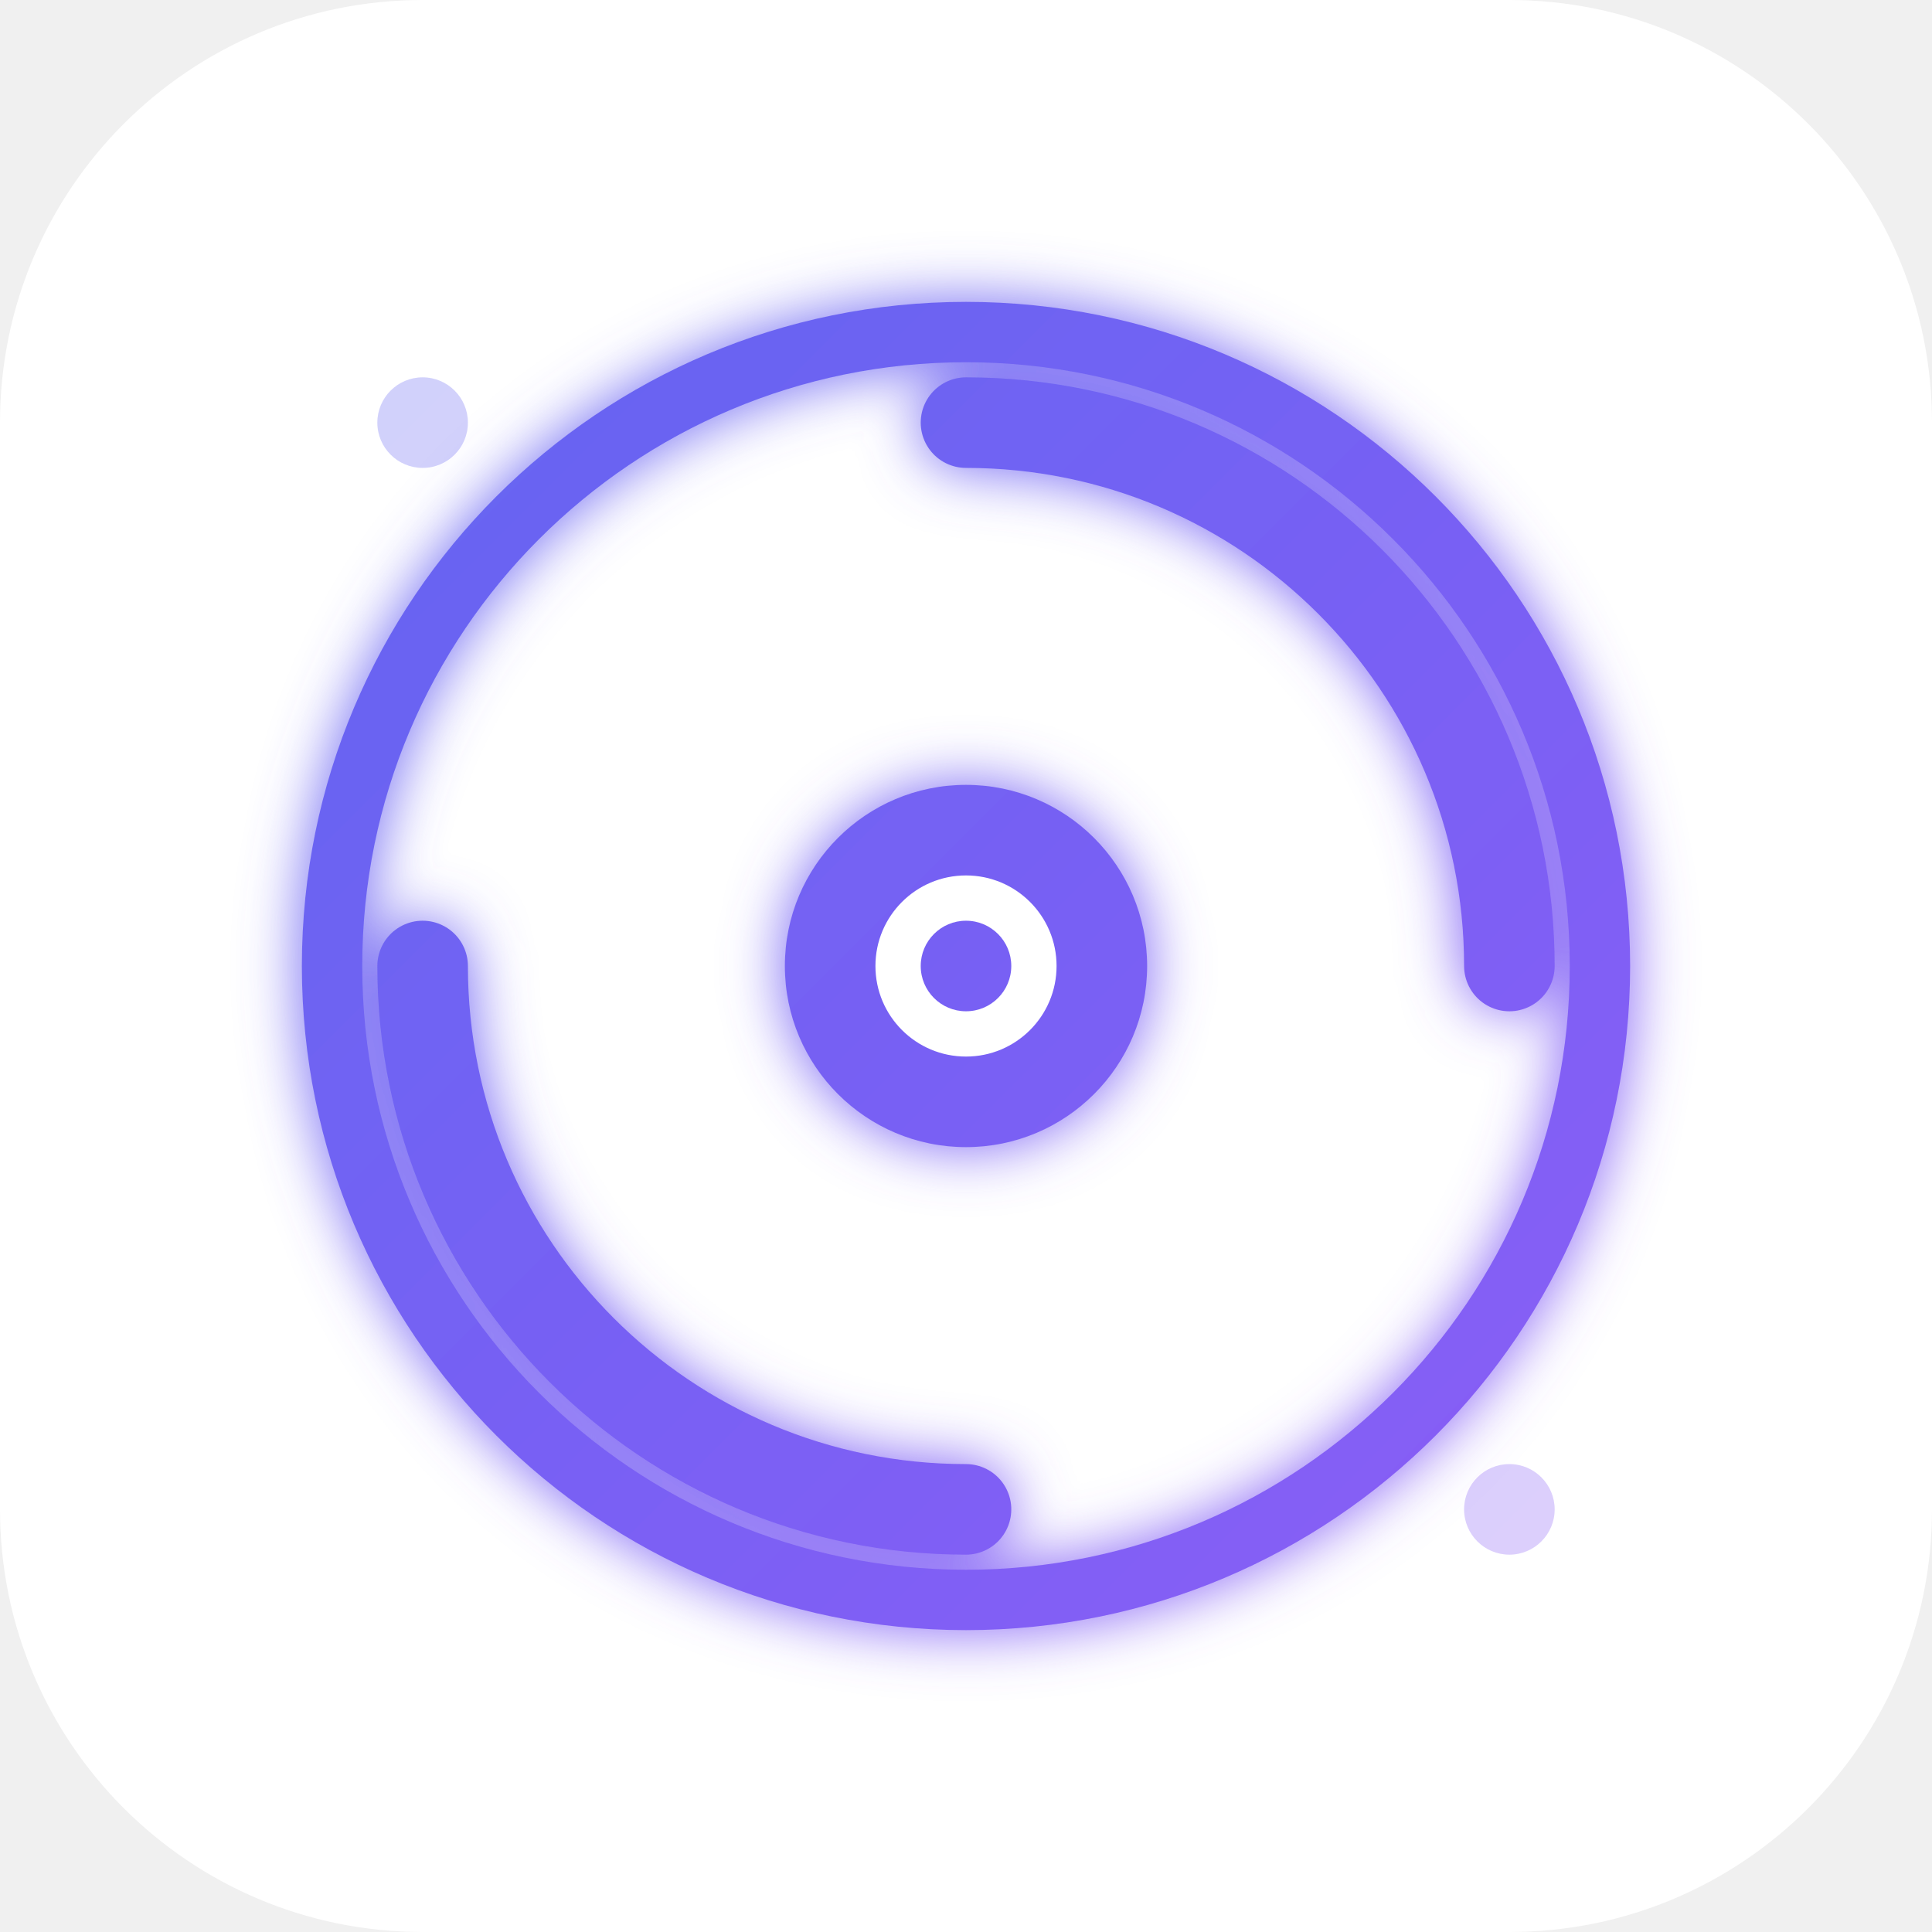
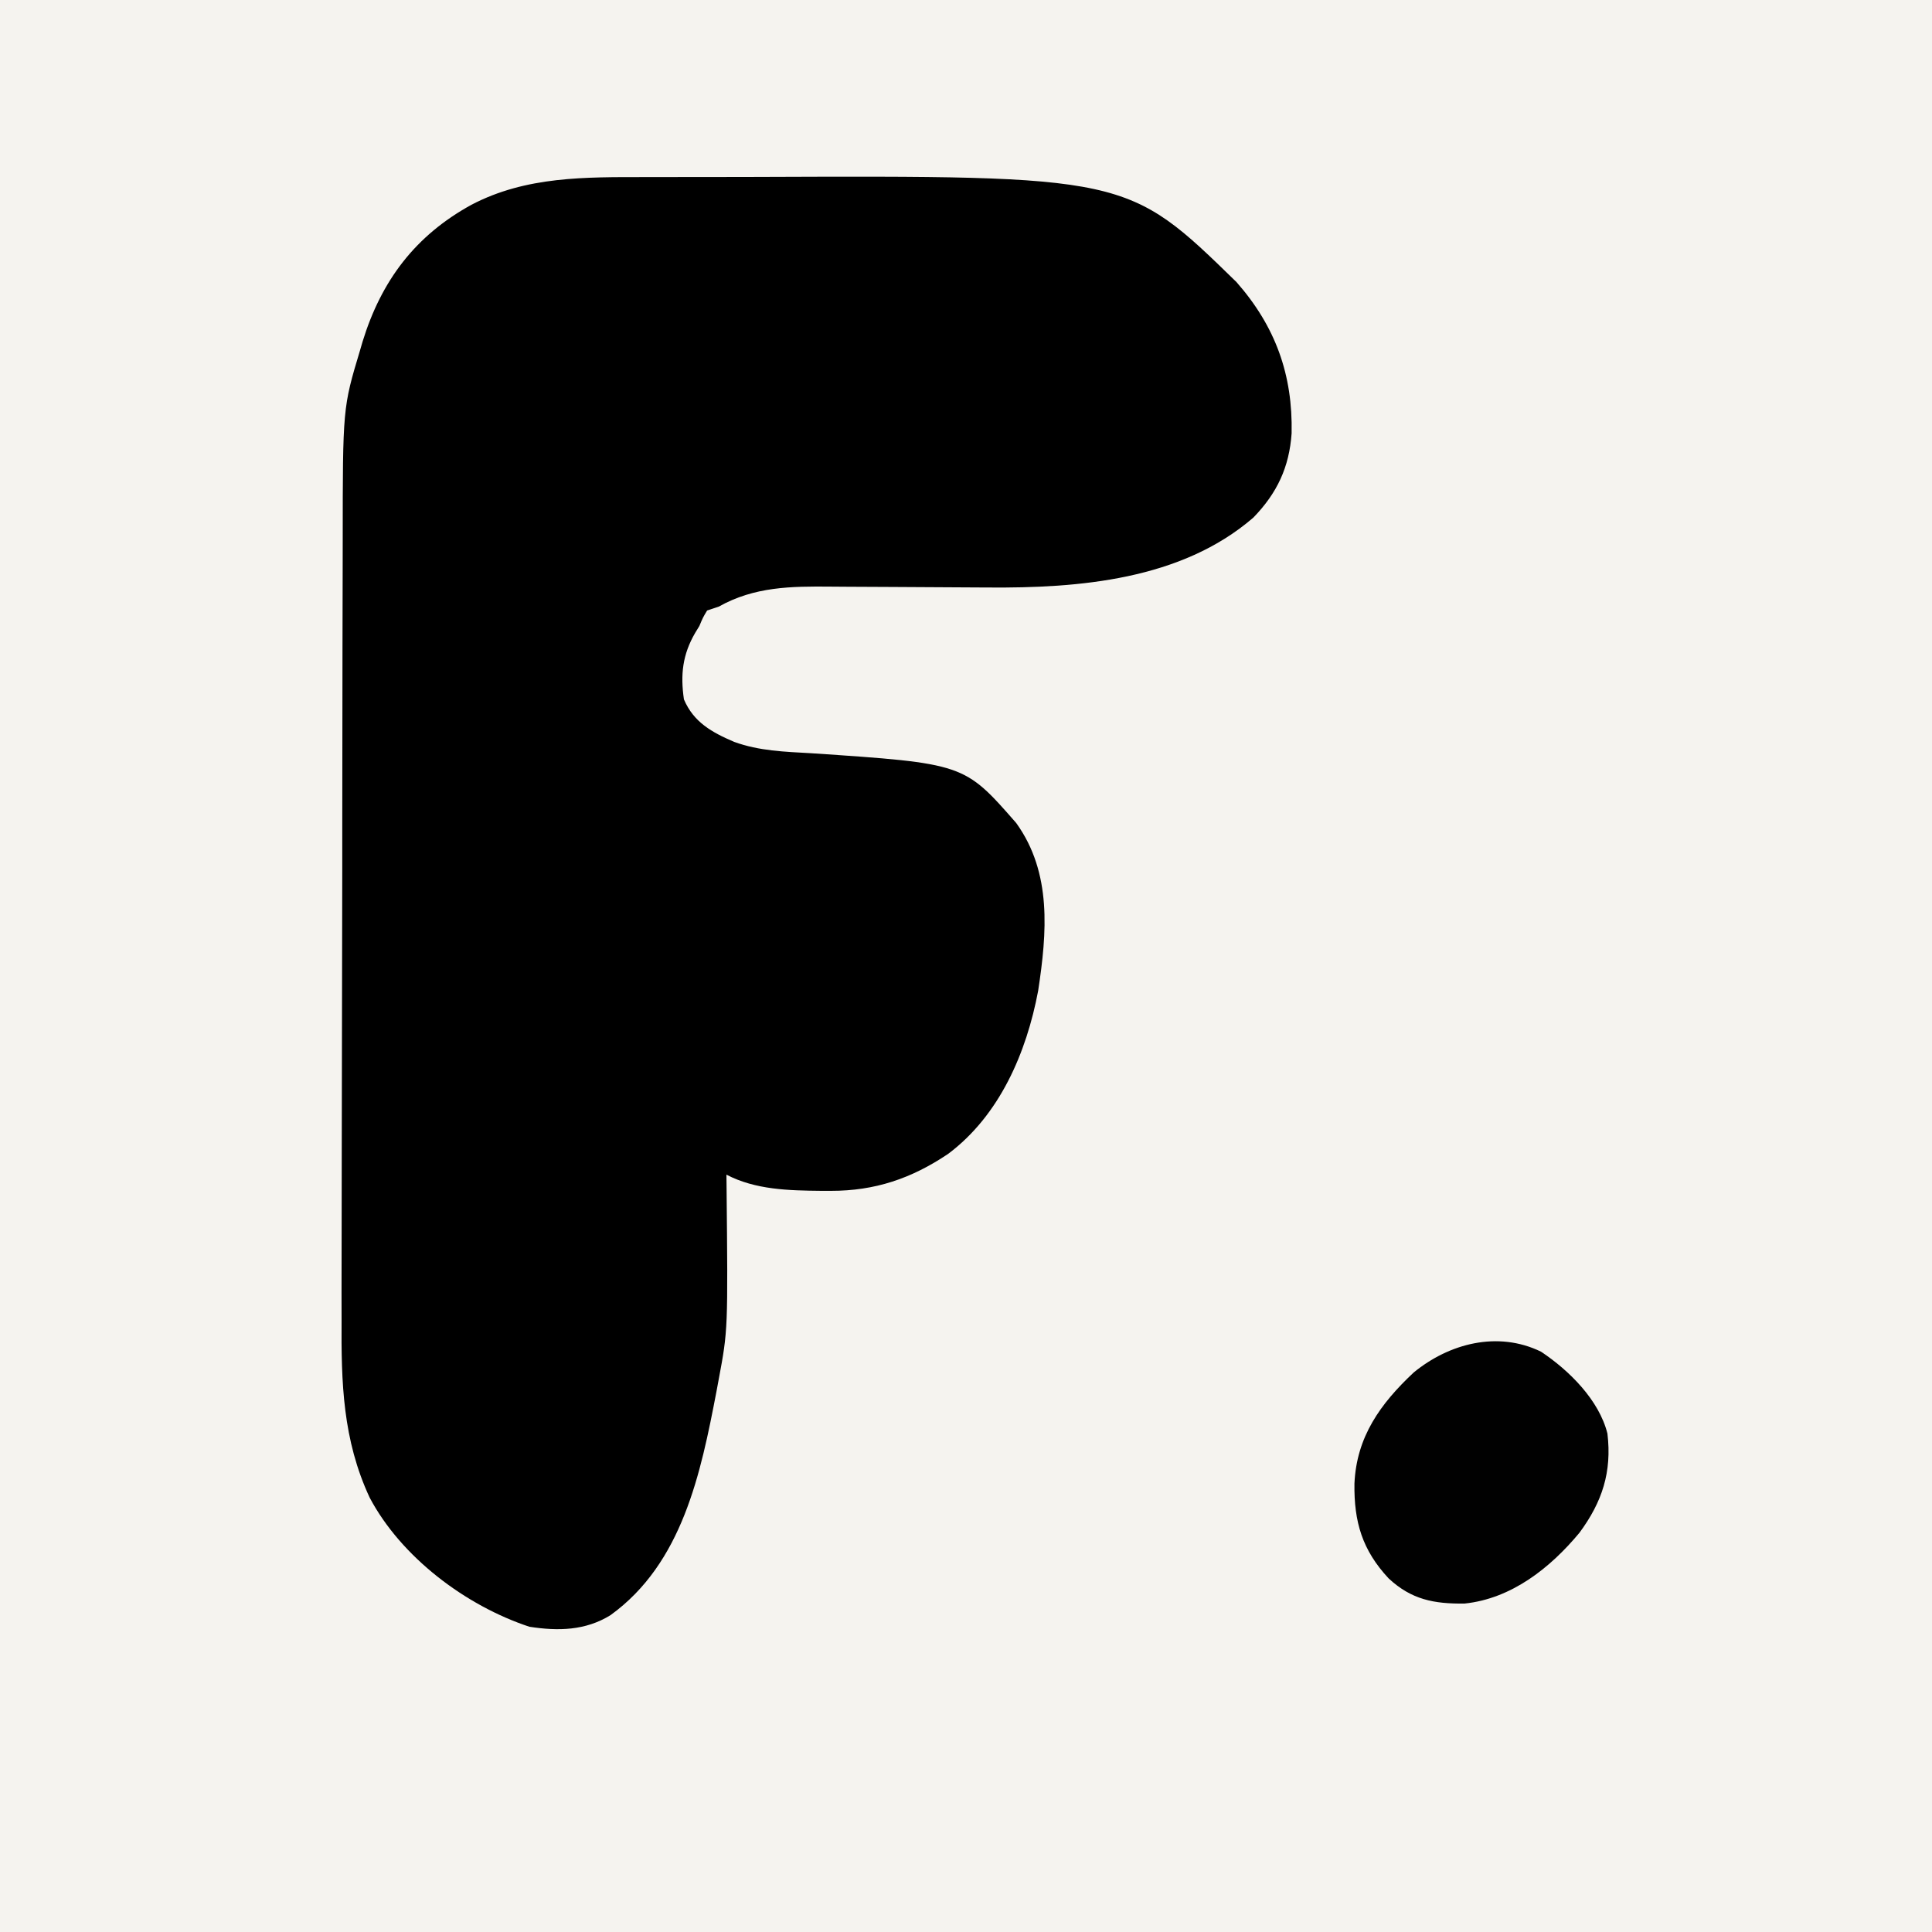
- <svg xmlns="http://www.w3.org/2000/svg" width="128" height="128" viewBox="0 0 128 128" fill="none">
-   <rect width="128" height="128" rx="28" fill="white" />
-   <defs>
-     <linearGradient id="mainGrad" x1="20" y1="20" x2="108" y2="108" gradientUnits="userSpaceOnUse">
-       <stop offset="0%" stop-color="#6366F1" />
-       <stop offset="100%" stop-color="#8B5CF6" />
-     </linearGradient>
-     <filter id="softGlow" x="-20%" y="-20%" width="140%" height="140%">
-       <feGaussianBlur stdDeviation="2" result="blur" />
-       <feMerge>
-         <feMergeNode in="blur" />
-         <feMergeNode in="SourceGraphic" />
-       </feMerge>
-     </filter>
-   </defs>
-   <g filter="url(#softGlow)">
-     <ellipse cx="64" cy="64" rx="42" ry="42" stroke="url(#mainGrad)" stroke-width="4" fill="none" />
-     <path d="M64 28 A36 36 0 0 1 100 64" stroke="url(#mainGrad)" stroke-width="6" stroke-linecap="round" fill="none" />
-     <path d="M64 100 A36 36 0 0 1 28 64" stroke="url(#mainGrad)" stroke-width="6" stroke-linecap="round" fill="none" />
-     <circle cx="64" cy="64" r="12" fill="url(#mainGrad)" />
-     <circle cx="64" cy="64" r="6" fill="white" />
-     <circle cx="64" cy="64" r="3" fill="url(#mainGrad)" />
-   </g>
-   <circle cx="28" cy="28" r="3" fill="url(#mainGrad)" opacity="0.3" />
-   <circle cx="100" cy="100" r="3" fill="url(#mainGrad)" opacity="0.3" />
+ <svg xmlns="http://www.w3.org/2000/svg" version="1.1" width="500" height="500">
+   <path d="M0 0 C165 0 330 0 500 0 C500 165 500 330 500 500 C335 500 170 500 0 500 C0 335 0 170 0 0 Z " fill="#F5F3EF" transform="translate(0,0)" />
+   <path d="M0 0 C1.783 -0.003 3.567 -0.007 5.35 -0.01 C9.09 -0.016 12.831 -0.018 16.571 -0.017 C20.351 -0.017 24.131 -0.024 27.91 -0.038 C124.666 -0.385 124.666 -0.385 152.914 27.168 C163.003 38.634 167.507 51.162 167.184 66.309 C166.569 75.111 163.421 81.778 157.297 88.105 C138.639 104.255 112.116 106.412 88.543 106.213 C86.38 106.195 84.217 106.185 82.054 106.177 C75.914 106.152 69.775 106.117 63.635 106.072 C59.854 106.045 56.073 106.028 52.292 106.017 C50.865 106.011 49.439 106.001 48.013 105.987 C37.616 105.886 28.158 105.982 18.914 111.168 C17.429 111.663 17.429 111.663 15.914 112.168 C14.806 114.025 14.806 114.025 13.914 116.168 C13.561 116.747 13.208 117.326 12.844 117.922 C9.559 123.555 8.976 128.731 9.914 135.168 C12.447 141.114 17.173 143.704 22.914 146.168 C29.436 148.533 35.967 148.708 42.852 149.105 C82.442 151.761 82.442 151.761 95.914 167.168 C105.187 180.049 103.868 195.565 101.594 210.551 C98.58 226.591 91.622 242.814 78.289 252.793 C68.769 259.198 59.312 262.367 47.977 262.355 C46.711 262.354 46.711 262.354 45.42 262.353 C37.069 262.272 28.441 262.098 20.914 258.168 C20.925 259.134 20.935 260.1 20.946 261.095 C21.313 298.329 21.313 298.329 18.914 311.168 C18.726 312.183 18.537 313.197 18.343 314.243 C14.269 335.482 9.522 358.716 -9.086 372.168 C-15.561 376.183 -22.65 376.325 -30.086 375.168 C-46.597 369.711 -63.252 357.152 -71.408 341.765 C-78.388 326.804 -78.797 311.985 -78.685 295.752 C-78.687 293.347 -78.691 290.942 -78.697 288.536 C-78.706 282.725 -78.692 276.914 -78.667 271.103 C-78.639 264.31 -78.638 257.518 -78.638 250.726 C-78.636 238.592 -78.612 226.458 -78.573 214.324 C-78.536 202.597 -78.514 190.87 -78.511 179.142 C-78.511 178.42 -78.511 177.698 -78.511 176.953 C-78.511 176.232 -78.511 175.511 -78.51 174.768 C-78.51 173.316 -78.51 171.863 -78.509 170.41 C-78.509 169.694 -78.509 168.977 -78.509 168.238 C-78.505 156.997 -78.487 145.755 -78.467 134.514 C-78.46 130.466 -78.455 126.417 -78.452 122.369 C-78.446 115.335 -78.43 108.302 -78.404 101.269 C-78.396 98.947 -78.392 96.625 -78.392 94.302 C-78.378 59.694 -78.378 59.694 -73.898 44.793 C-73.578 43.694 -73.578 43.694 -73.251 42.573 C-68.388 26.779 -59.618 15.151 -45.086 7.168 C-30.909 -0.257 -15.62 0.007 0 0 Z " fill="#000000" transform="translate(167.0859,45.83203)" />
+   <path d="M0 0 C7.302 4.863 15.018 12.51 17.188 21.188 C18.375 31.135 15.845 38.885 9.938 46.875 C2.384 55.968 -7.639 63.939 -19.812 65.188 C-27.709 65.279 -33.526 64.174 -39.43 58.684 C-46.26 51.361 -48.422 44.058 -48.283 34.139 C-47.749 22.04 -41.566 13.453 -32.938 5.375 C-23.79 -2.117 -11.217 -5.459 0 0 Z " fill="#010101" transform="translate(398.8125,349.8125)" />
</svg>
